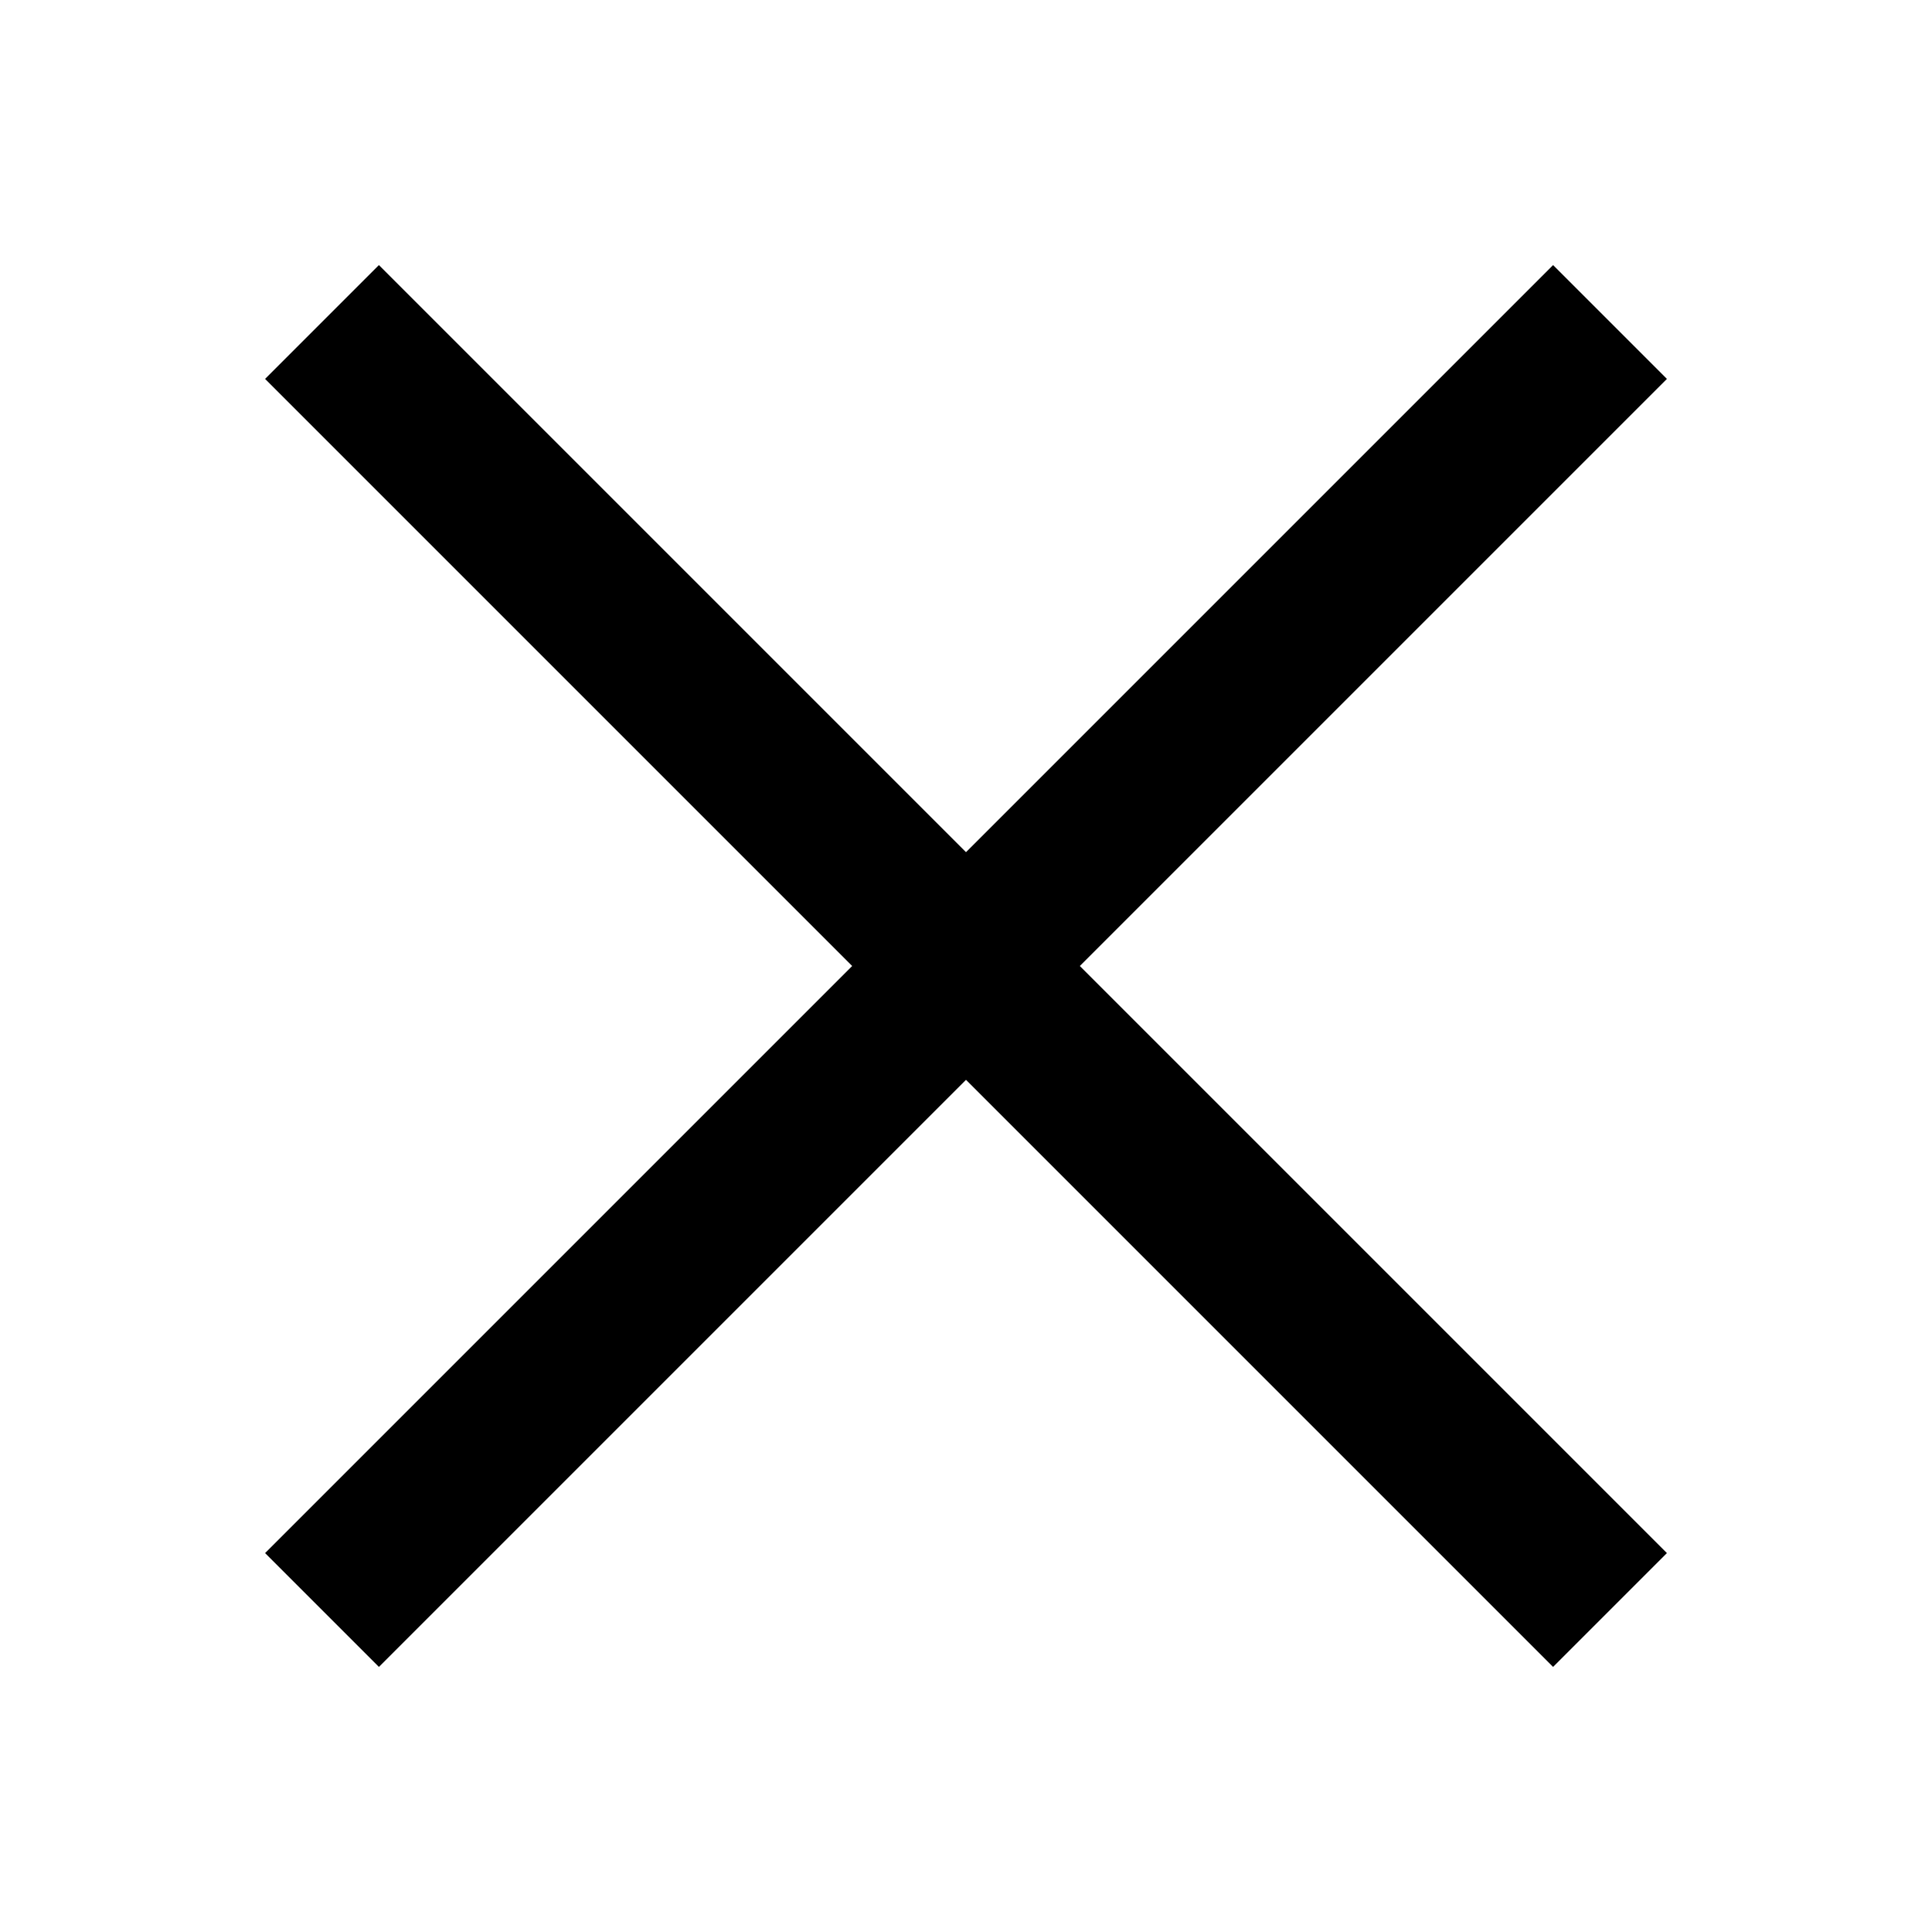
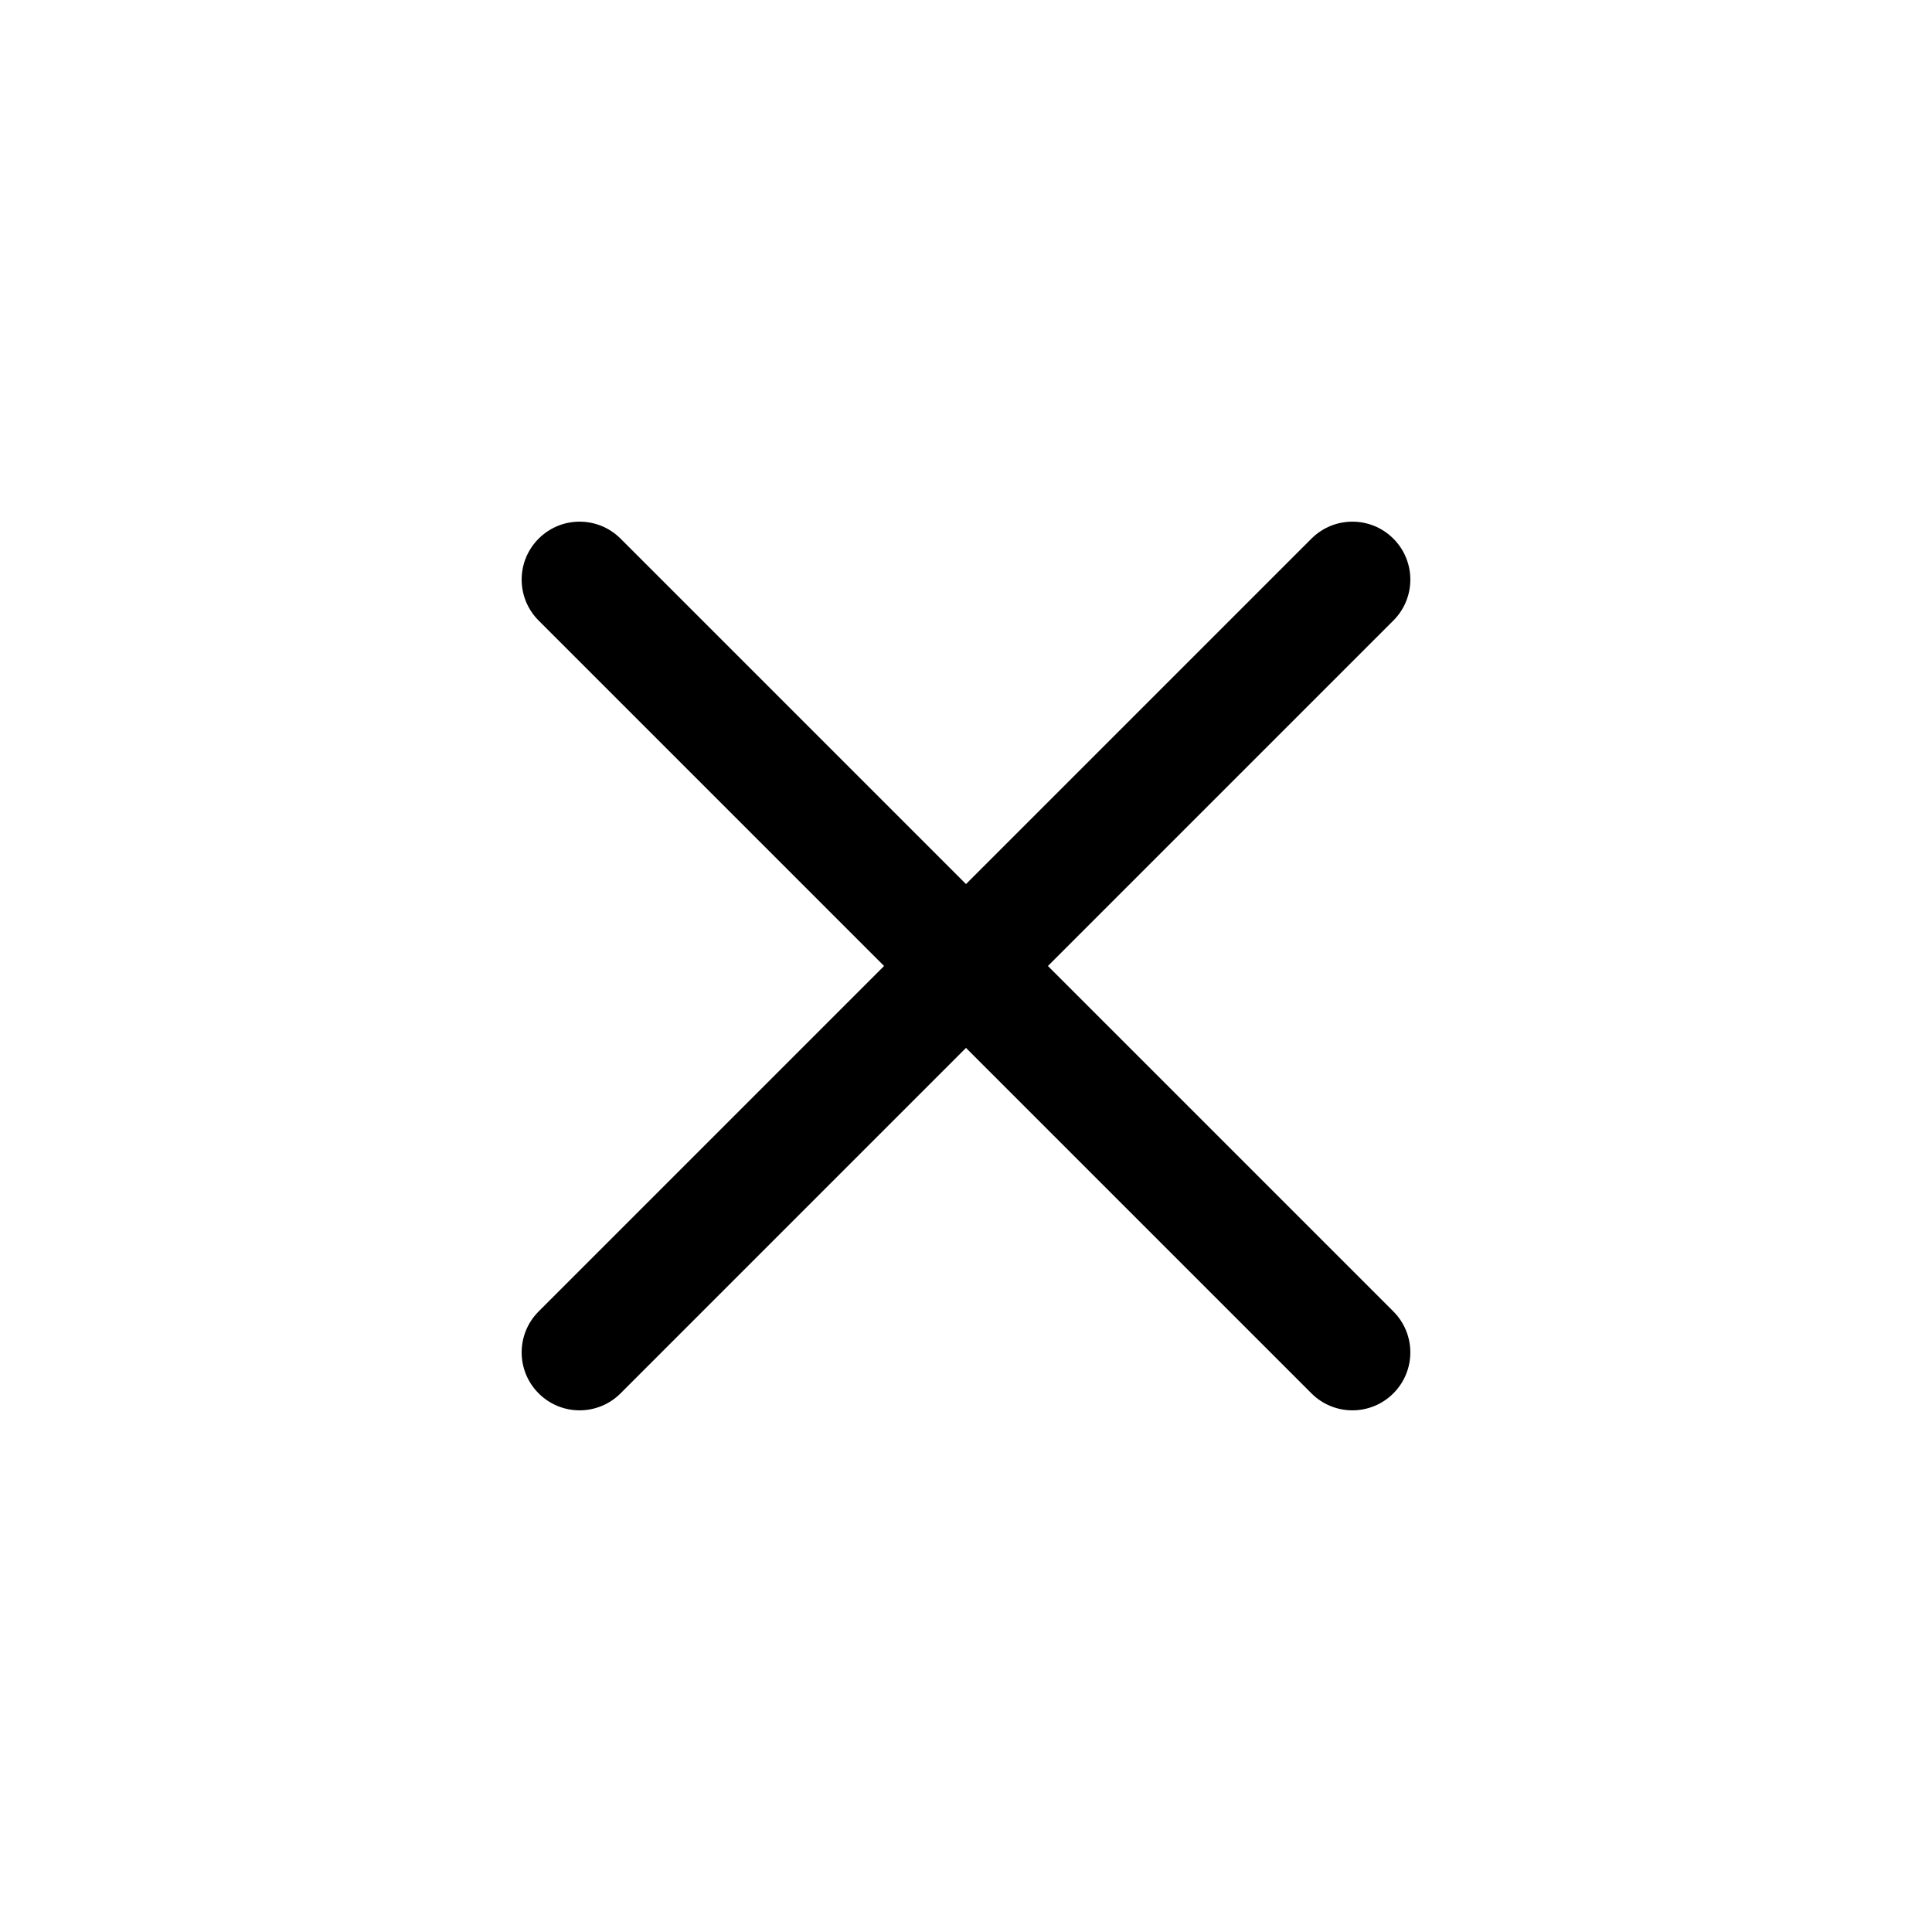
- <svg xmlns="http://www.w3.org/2000/svg" version="1.1" viewBox="0 0 256 256">
-   <g fill="currentColor" fill-rule="nonzero" stroke="none" stroke-width="1" stroke-linecap="butt" stroke-linejoin="miter" stroke-miterlimit="10" stroke-dasharray="" stroke-dashoffset="0" font-family="none" font-weight="none" font-size="none" text-anchor="none" style="mix-blend-mode: normal">
-     <g transform="translate(0, 0) scale(10.66667, 10.66667)">
-       <path d="M4.707,3.293l-1.414,1.414l7.293,7.293l-7.293,7.293l1.414,1.414l7.293,-7.293l7.293,7.293l1.414,-1.414l-7.293,-7.293l7.293,-7.293l-1.414,-1.414l-7.293,7.293z" />
-     </g>
+ <svg xmlns="http://www.w3.org/2000/svg" viewBox="0 -0.5 25 25">
+   <g id="SVGRepo_bgCarrier" stroke-width="0" />
+   <g id="SVGRepo_tracerCarrier" stroke-linecap="round" stroke-linejoin="round" />
+   <g id="SVGRepo_iconCarrier">
+     <path d="M6.97 16.47C6.677 16.763 6.677 17.237 6.97 17.53C7.263 17.823 7.737 17.823 8.03 17.53L6.97 16.47ZM13.03 12.53C13.323 12.237 13.323 11.763 13.03 11.47C12.737 11.177 12.263 11.177 11.97 11.47L13.03 12.53ZM11.97 11.47C11.677 11.763 11.677 12.237 11.97 12.53C12.263 12.823 12.737 12.823 13.03 12.53L11.97 11.47ZM18.03 7.53C18.323 7.237 18.323 6.763 18.03 6.47C17.737 6.177 17.263 6.177 16.97 6.47L18.03 7.53ZM13.03 11.47C12.737 11.177 12.263 11.177 11.97 11.47C11.677 11.763 11.677 12.237 11.97 12.53L13.03 11.47ZM16.97 17.53C17.263 17.823 17.737 17.823 18.03 17.53C18.323 17.237 18.323 16.763 18.03 16.47L16.97 17.53ZM11.97 12.53C12.263 12.823 12.737 12.823 13.03 12.53C13.323 12.237 13.323 11.763 13.03 11.47L11.97 12.53ZM8.03 6.47C7.737 6.177 7.263 6.177 6.97 6.47C6.677 6.763 6.677 7.237 6.97 7.53L8.03 6.47ZM8.03 17.53L13.03 12.53L11.97 11.47L6.97 16.47L8.03 17.53ZM13.03 12.53L18.03 7.53L16.97 6.47L11.97 11.47L13.03 12.53ZM11.97 12.53L16.97 17.53L18.03 16.47L13.03 11.47L11.97 12.53ZM13.03 11.47L8.03 6.47L6.97 7.53L11.97 12.53L13.03 11.47Z" fill="currentColor" />
  </g>
</svg>
